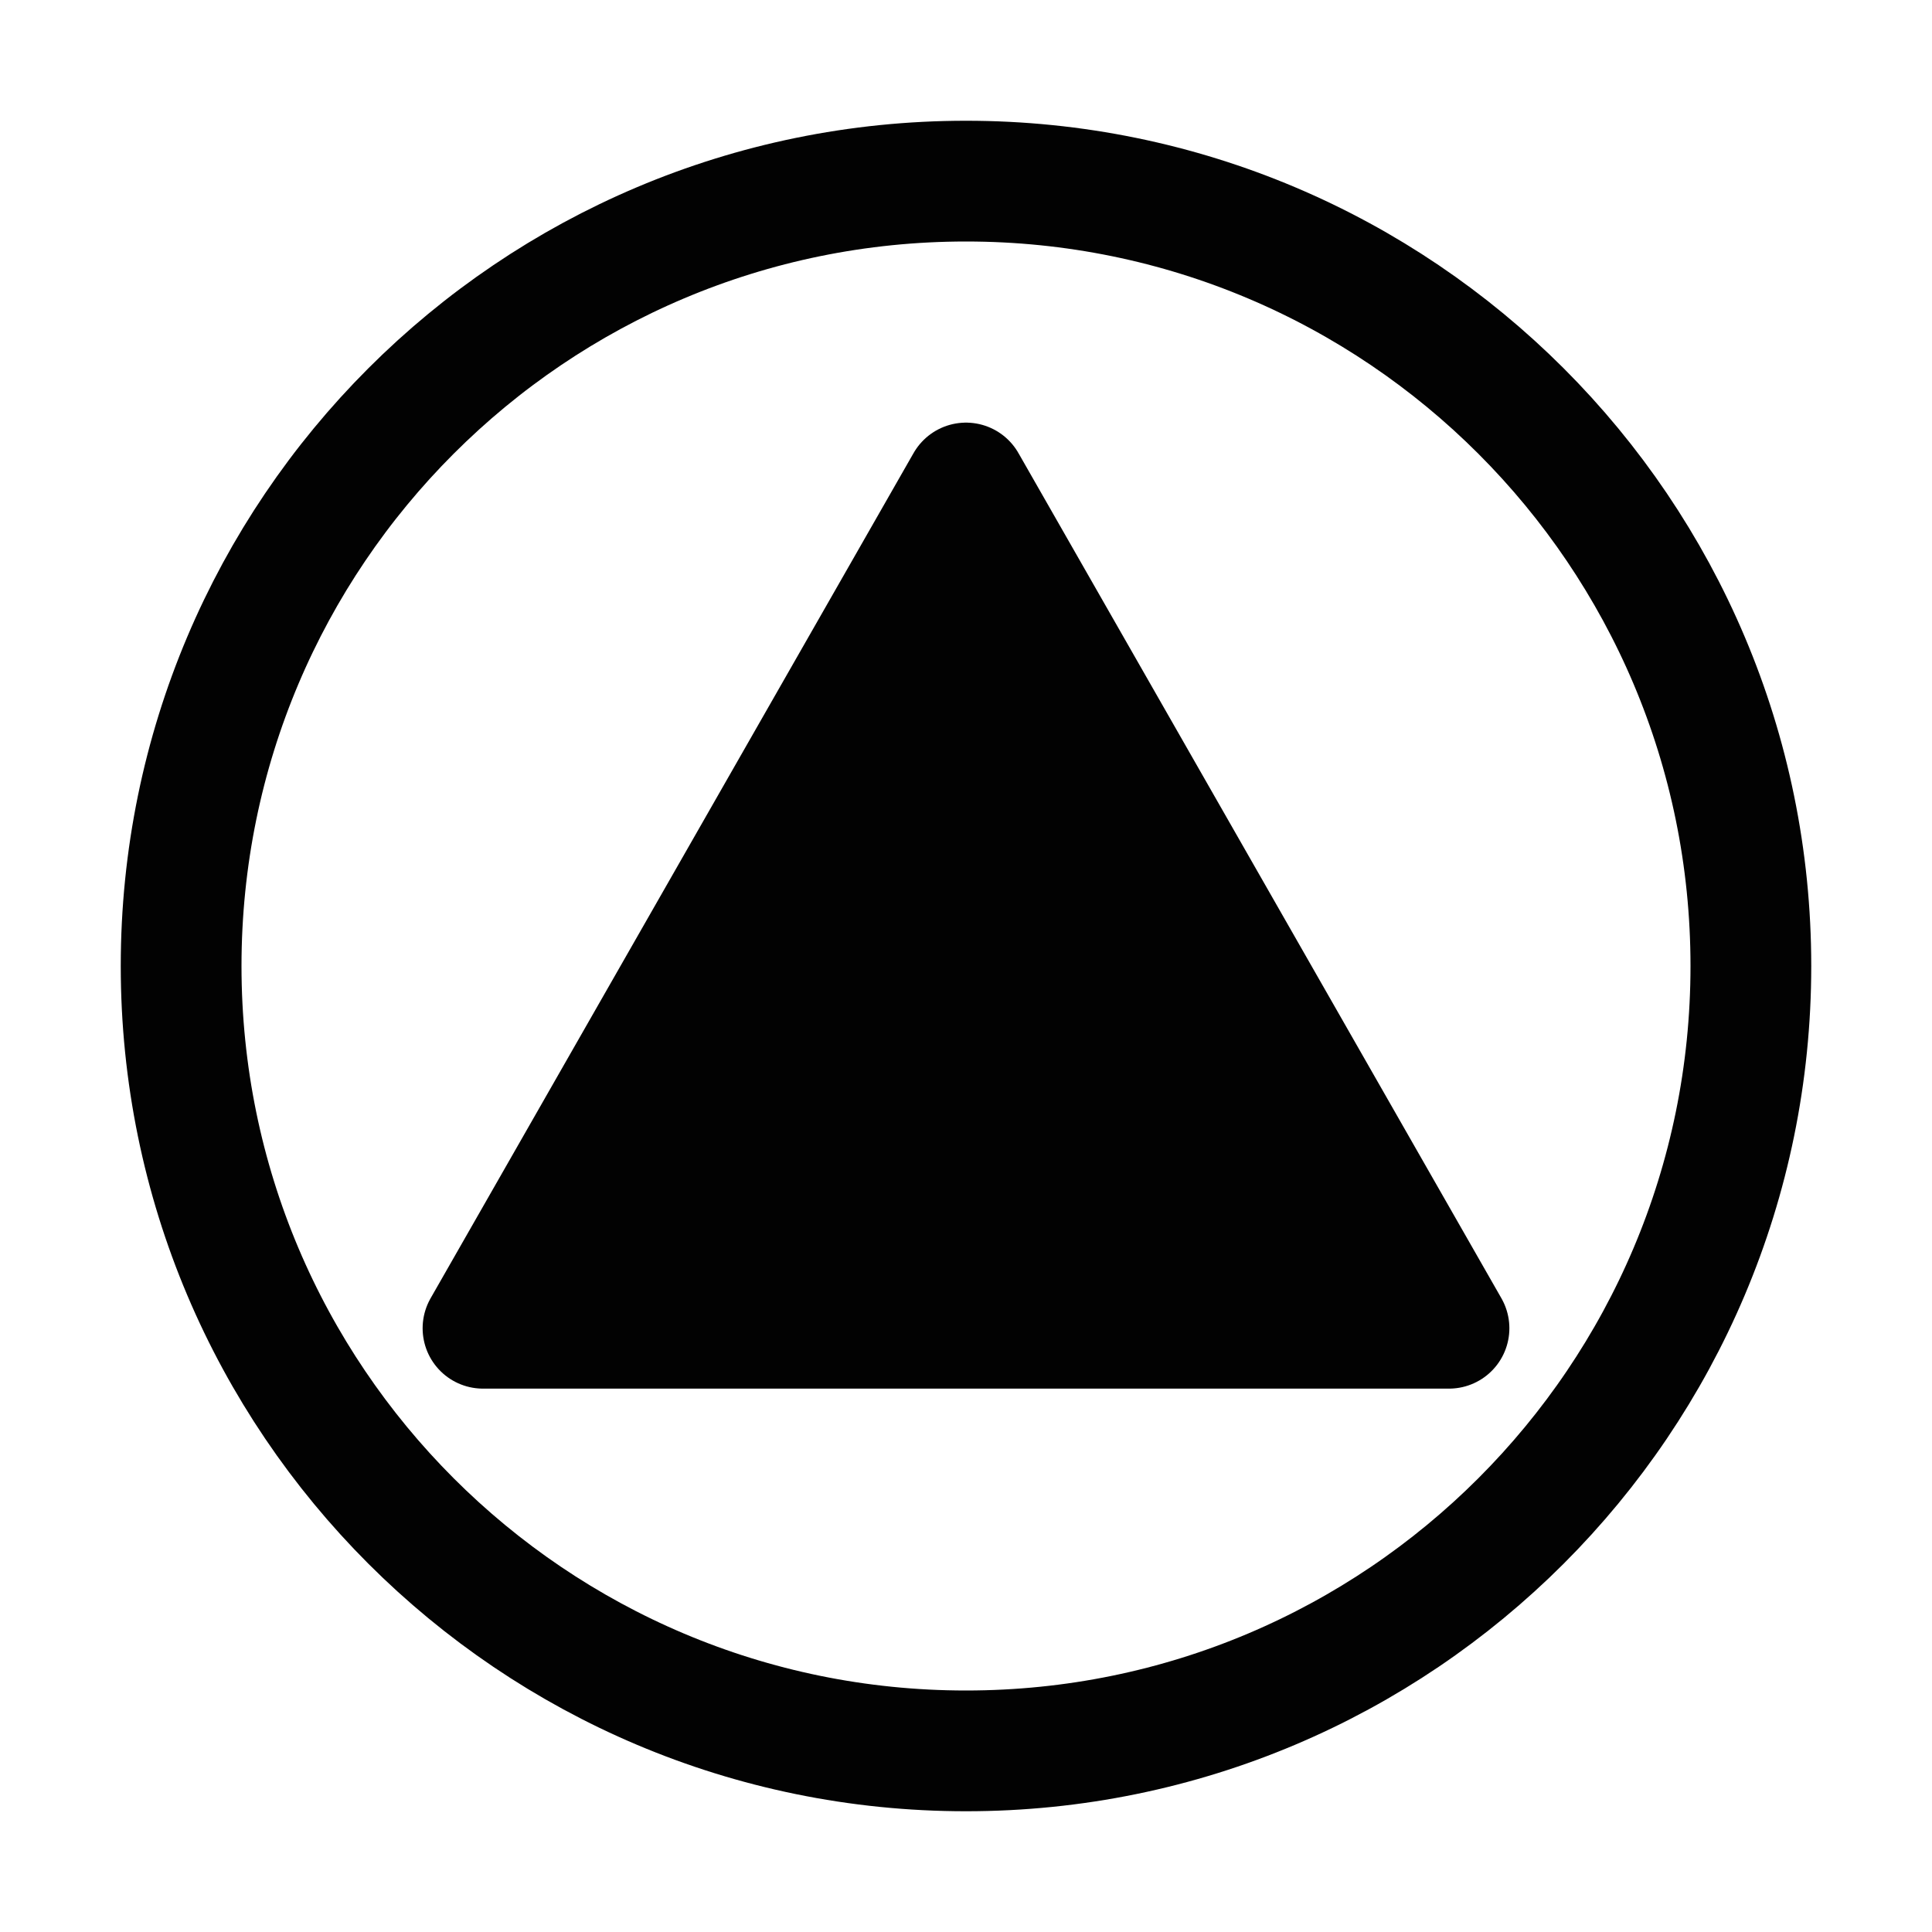
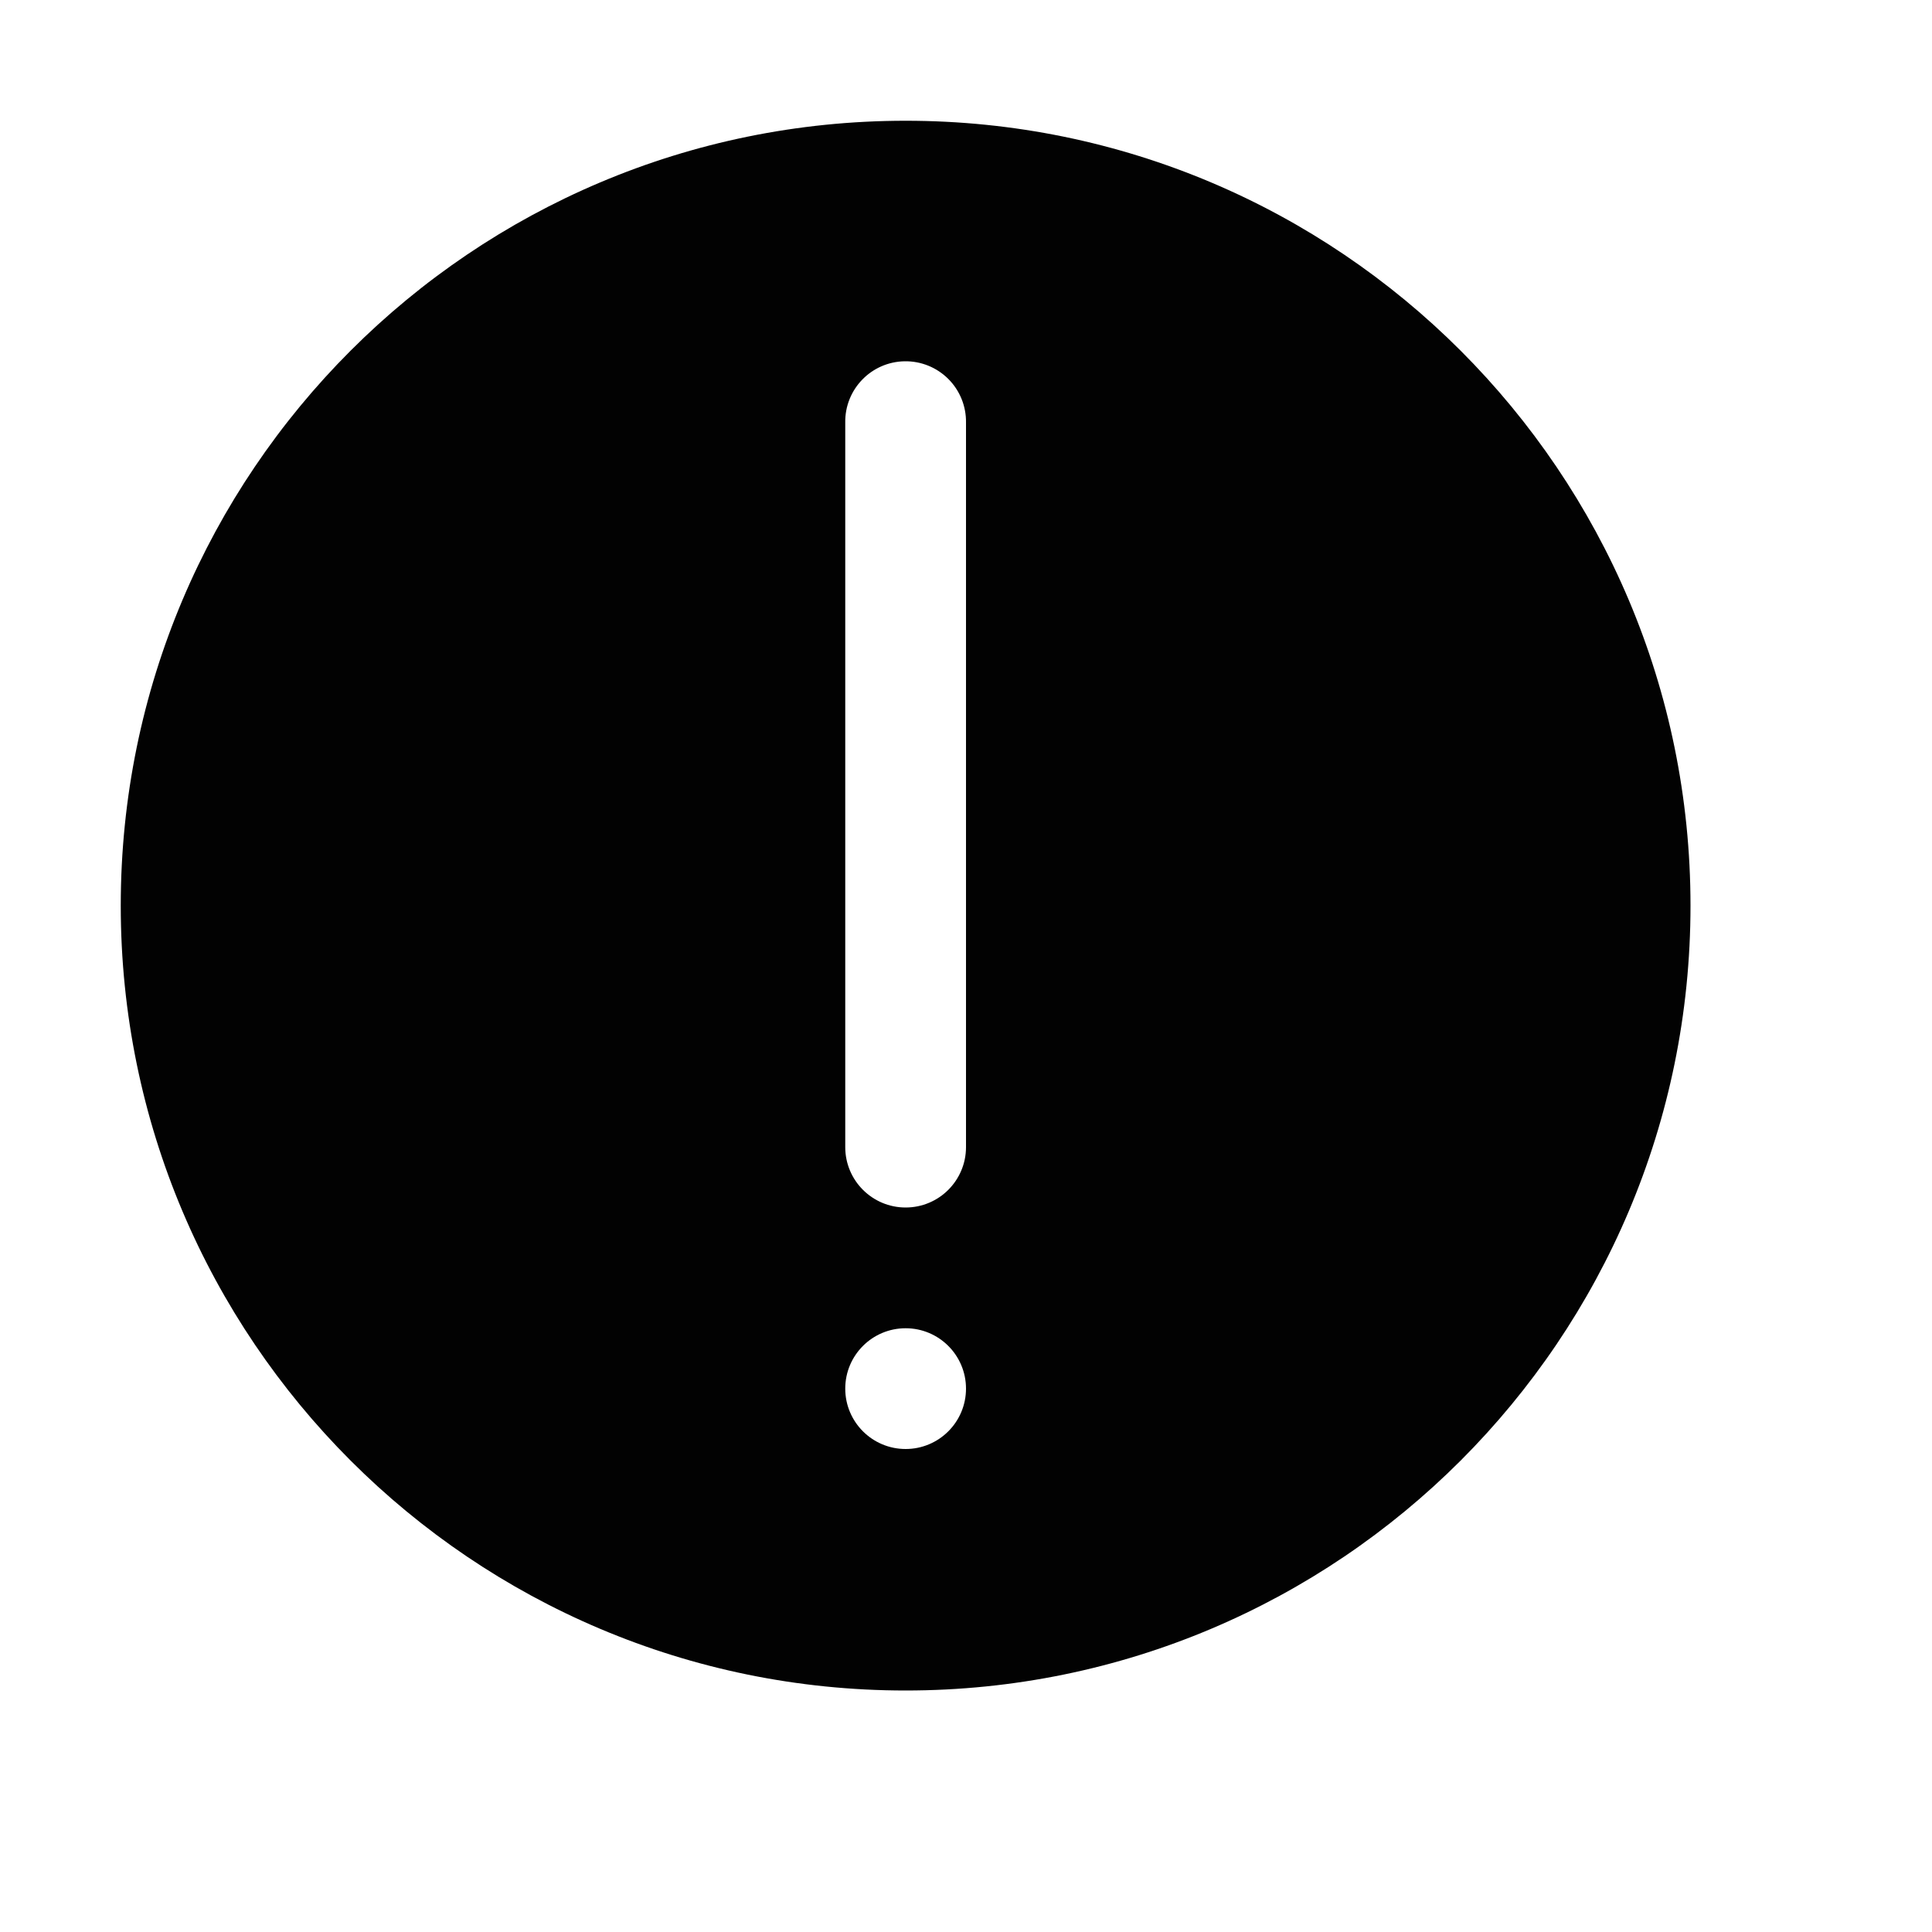
<svg xmlns="http://www.w3.org/2000/svg" height="16" width="16" id="svg2" version="1.1">
  <defs id="defs7" />
-   <circle style="opacity:0.99;fill:none;fill-opacity:1;fill-rule:nonzero;stroke:#000000;stroke-width:1;stroke-linecap:round;stroke-linejoin:round;stroke-miterlimit:4;stroke-dasharray:none;stroke-opacity:1" id="path4137" cx="8" cy="8" r="6.5" />
-   <path style="opacity:0.99;fill:#000000;fill-opacity:1;fill-rule:nonzero;stroke:#000000;stroke-width:1;stroke-linecap:round;stroke-linejoin:round;stroke-miterlimit:4;stroke-dasharray:none;stroke-opacity:1" d="m 8,4 -4,7 8,0 z" id="path4139" />
+   <path style="opacity:0.99;fill:#000000;fill-opacity:1;fill-rule:nonzero;stroke:none;stroke-width:1;stroke-linecap:round;stroke-linejoin:round;stroke-miterlimit:4;stroke-dasharray:none;stroke-dashoffset:0;stroke-opacity:1;paint-order:fill markers stroke" d="M 7.5 1 A 6.5 6.5 0 0 0 1 7.5 A 6.5 6.5 0 0 0 7.5 14 A 6.5 6.5 0 0 0 14 7.5 A 6.5 6.5 0 0 0 7.5 1 z M 7.492 2.992 A 0.5 0.5 0 0 1 8 3.5 L 8 9.5 A 0.5 0.5 0 1 1 7 9.5 L 7 3.5 A 0.5 0.5 0 0 1 7.492 2.992 z M 7.5 11 A 0.5 0.5 0 1 1 7.5 12 A 0.5 0.5 0 1 1 7.5 11 z " id="path4491" />
</svg>
